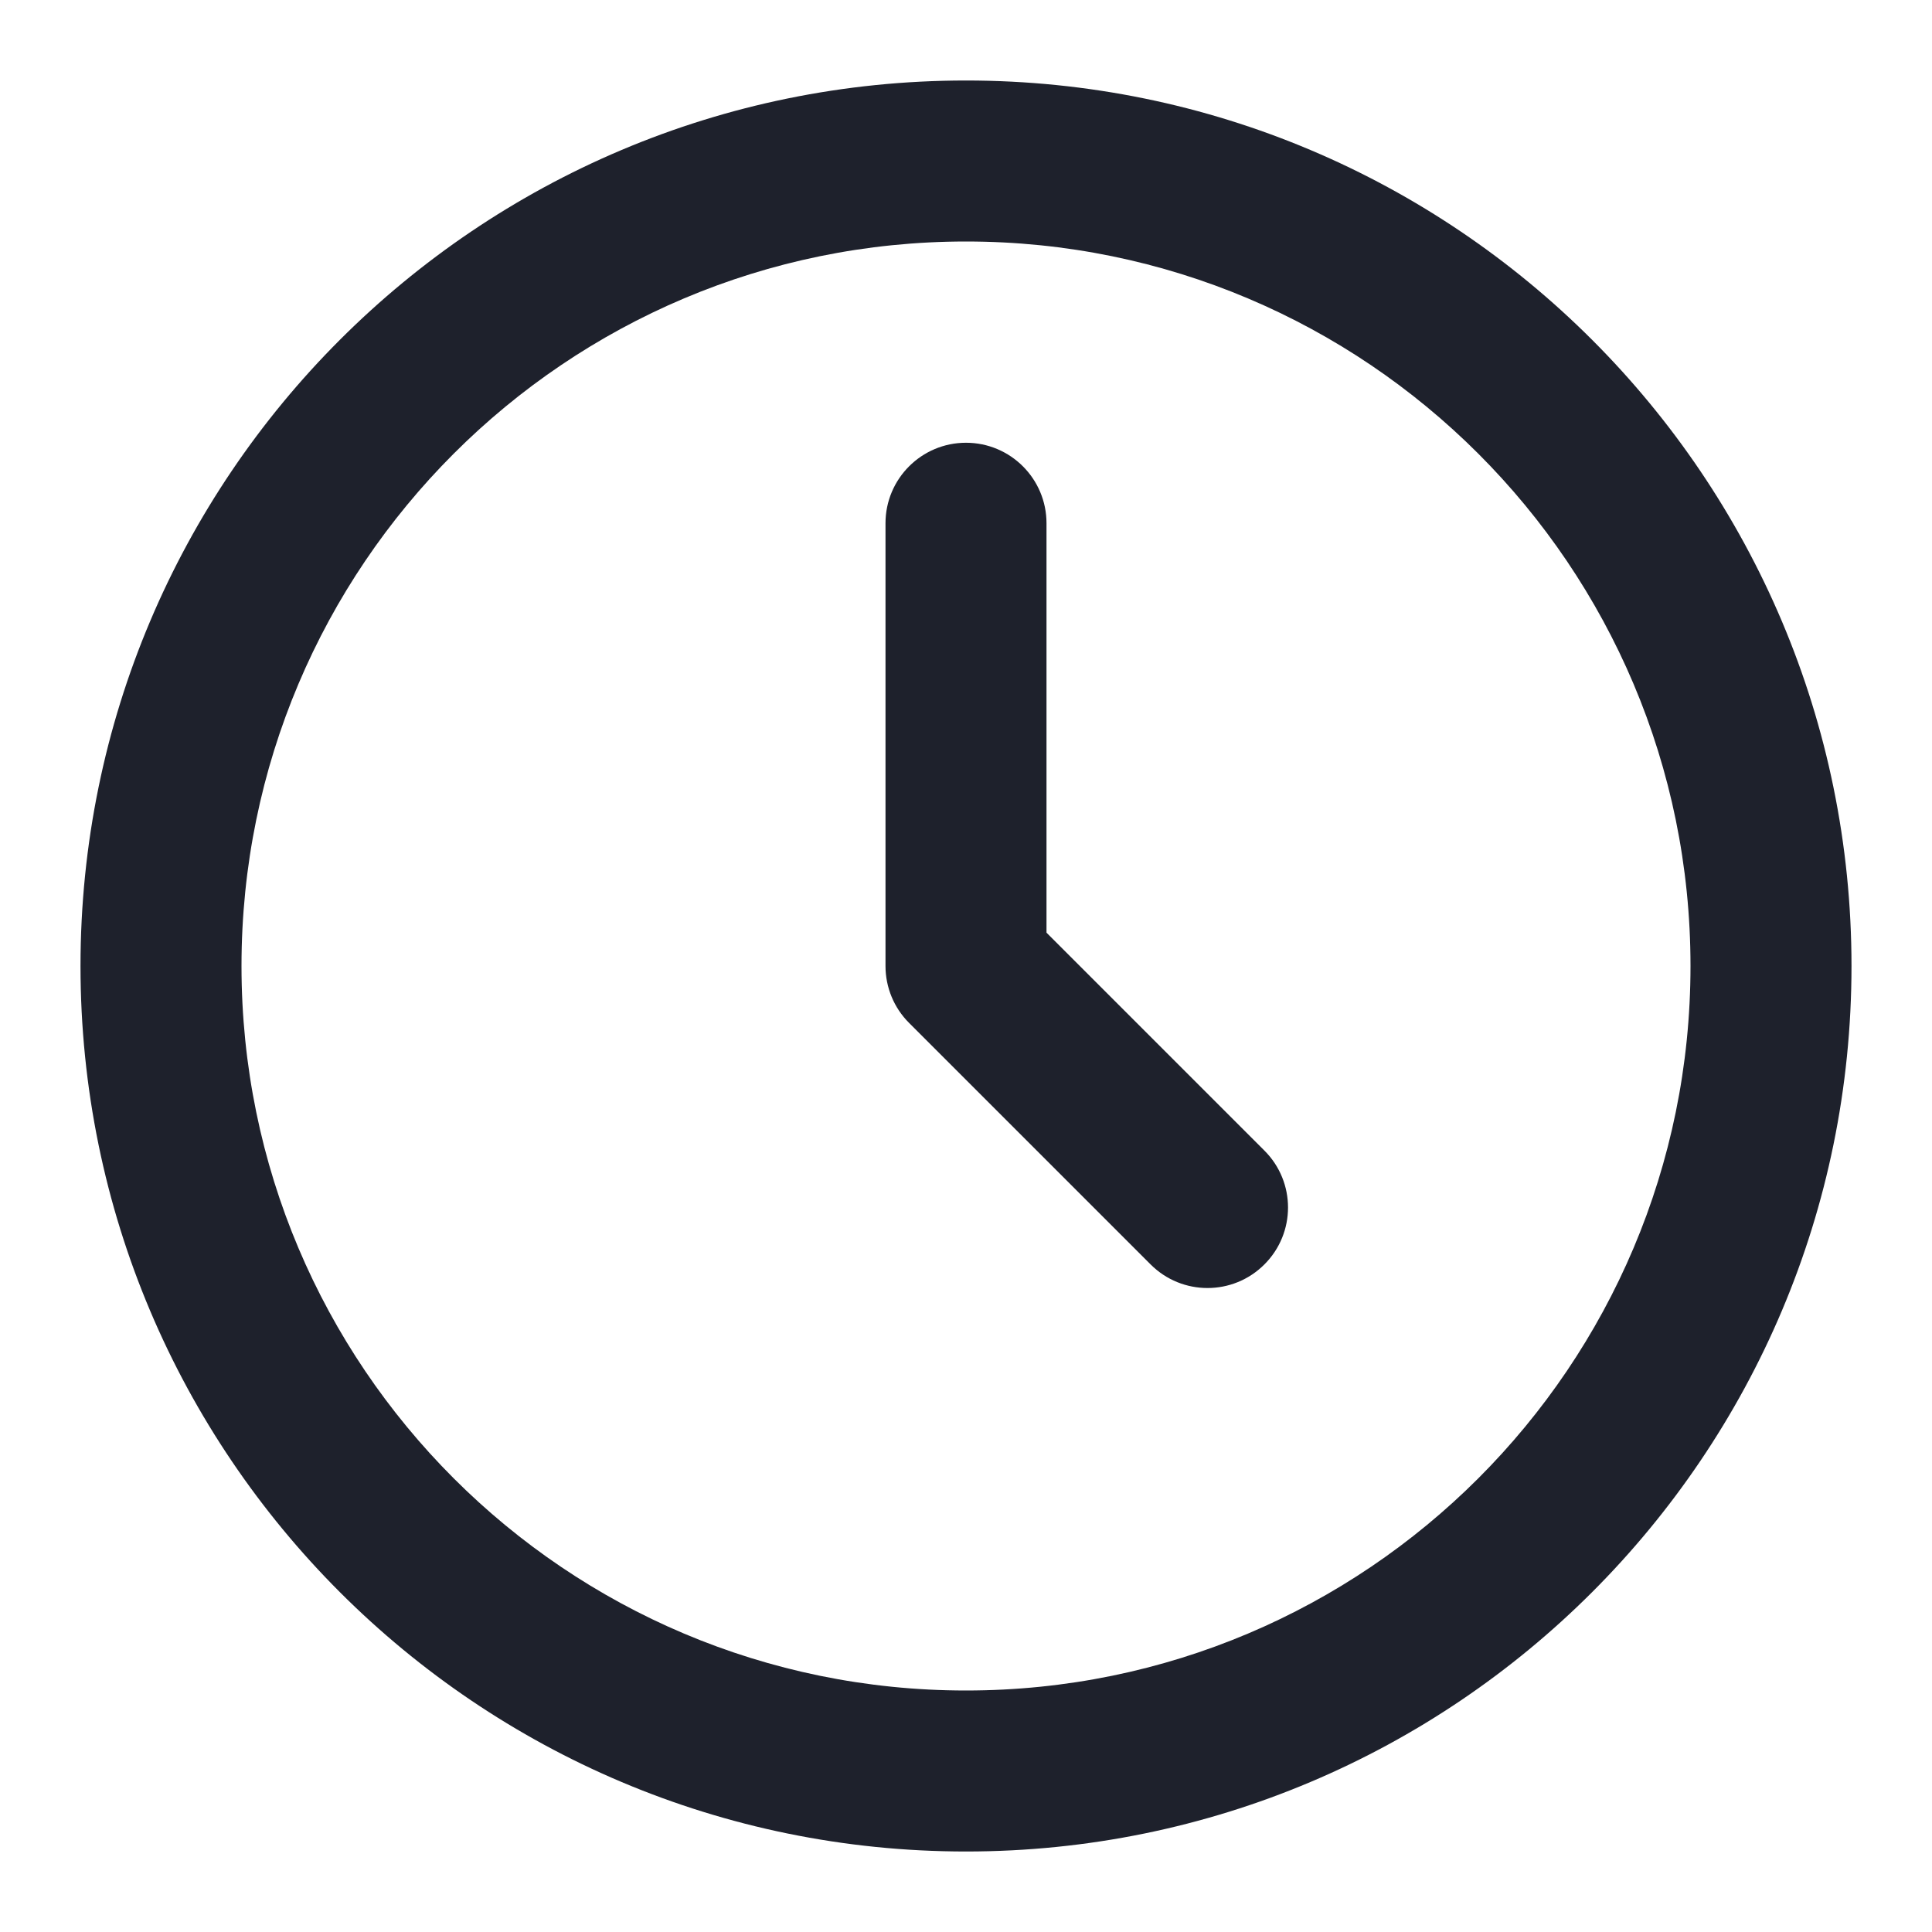
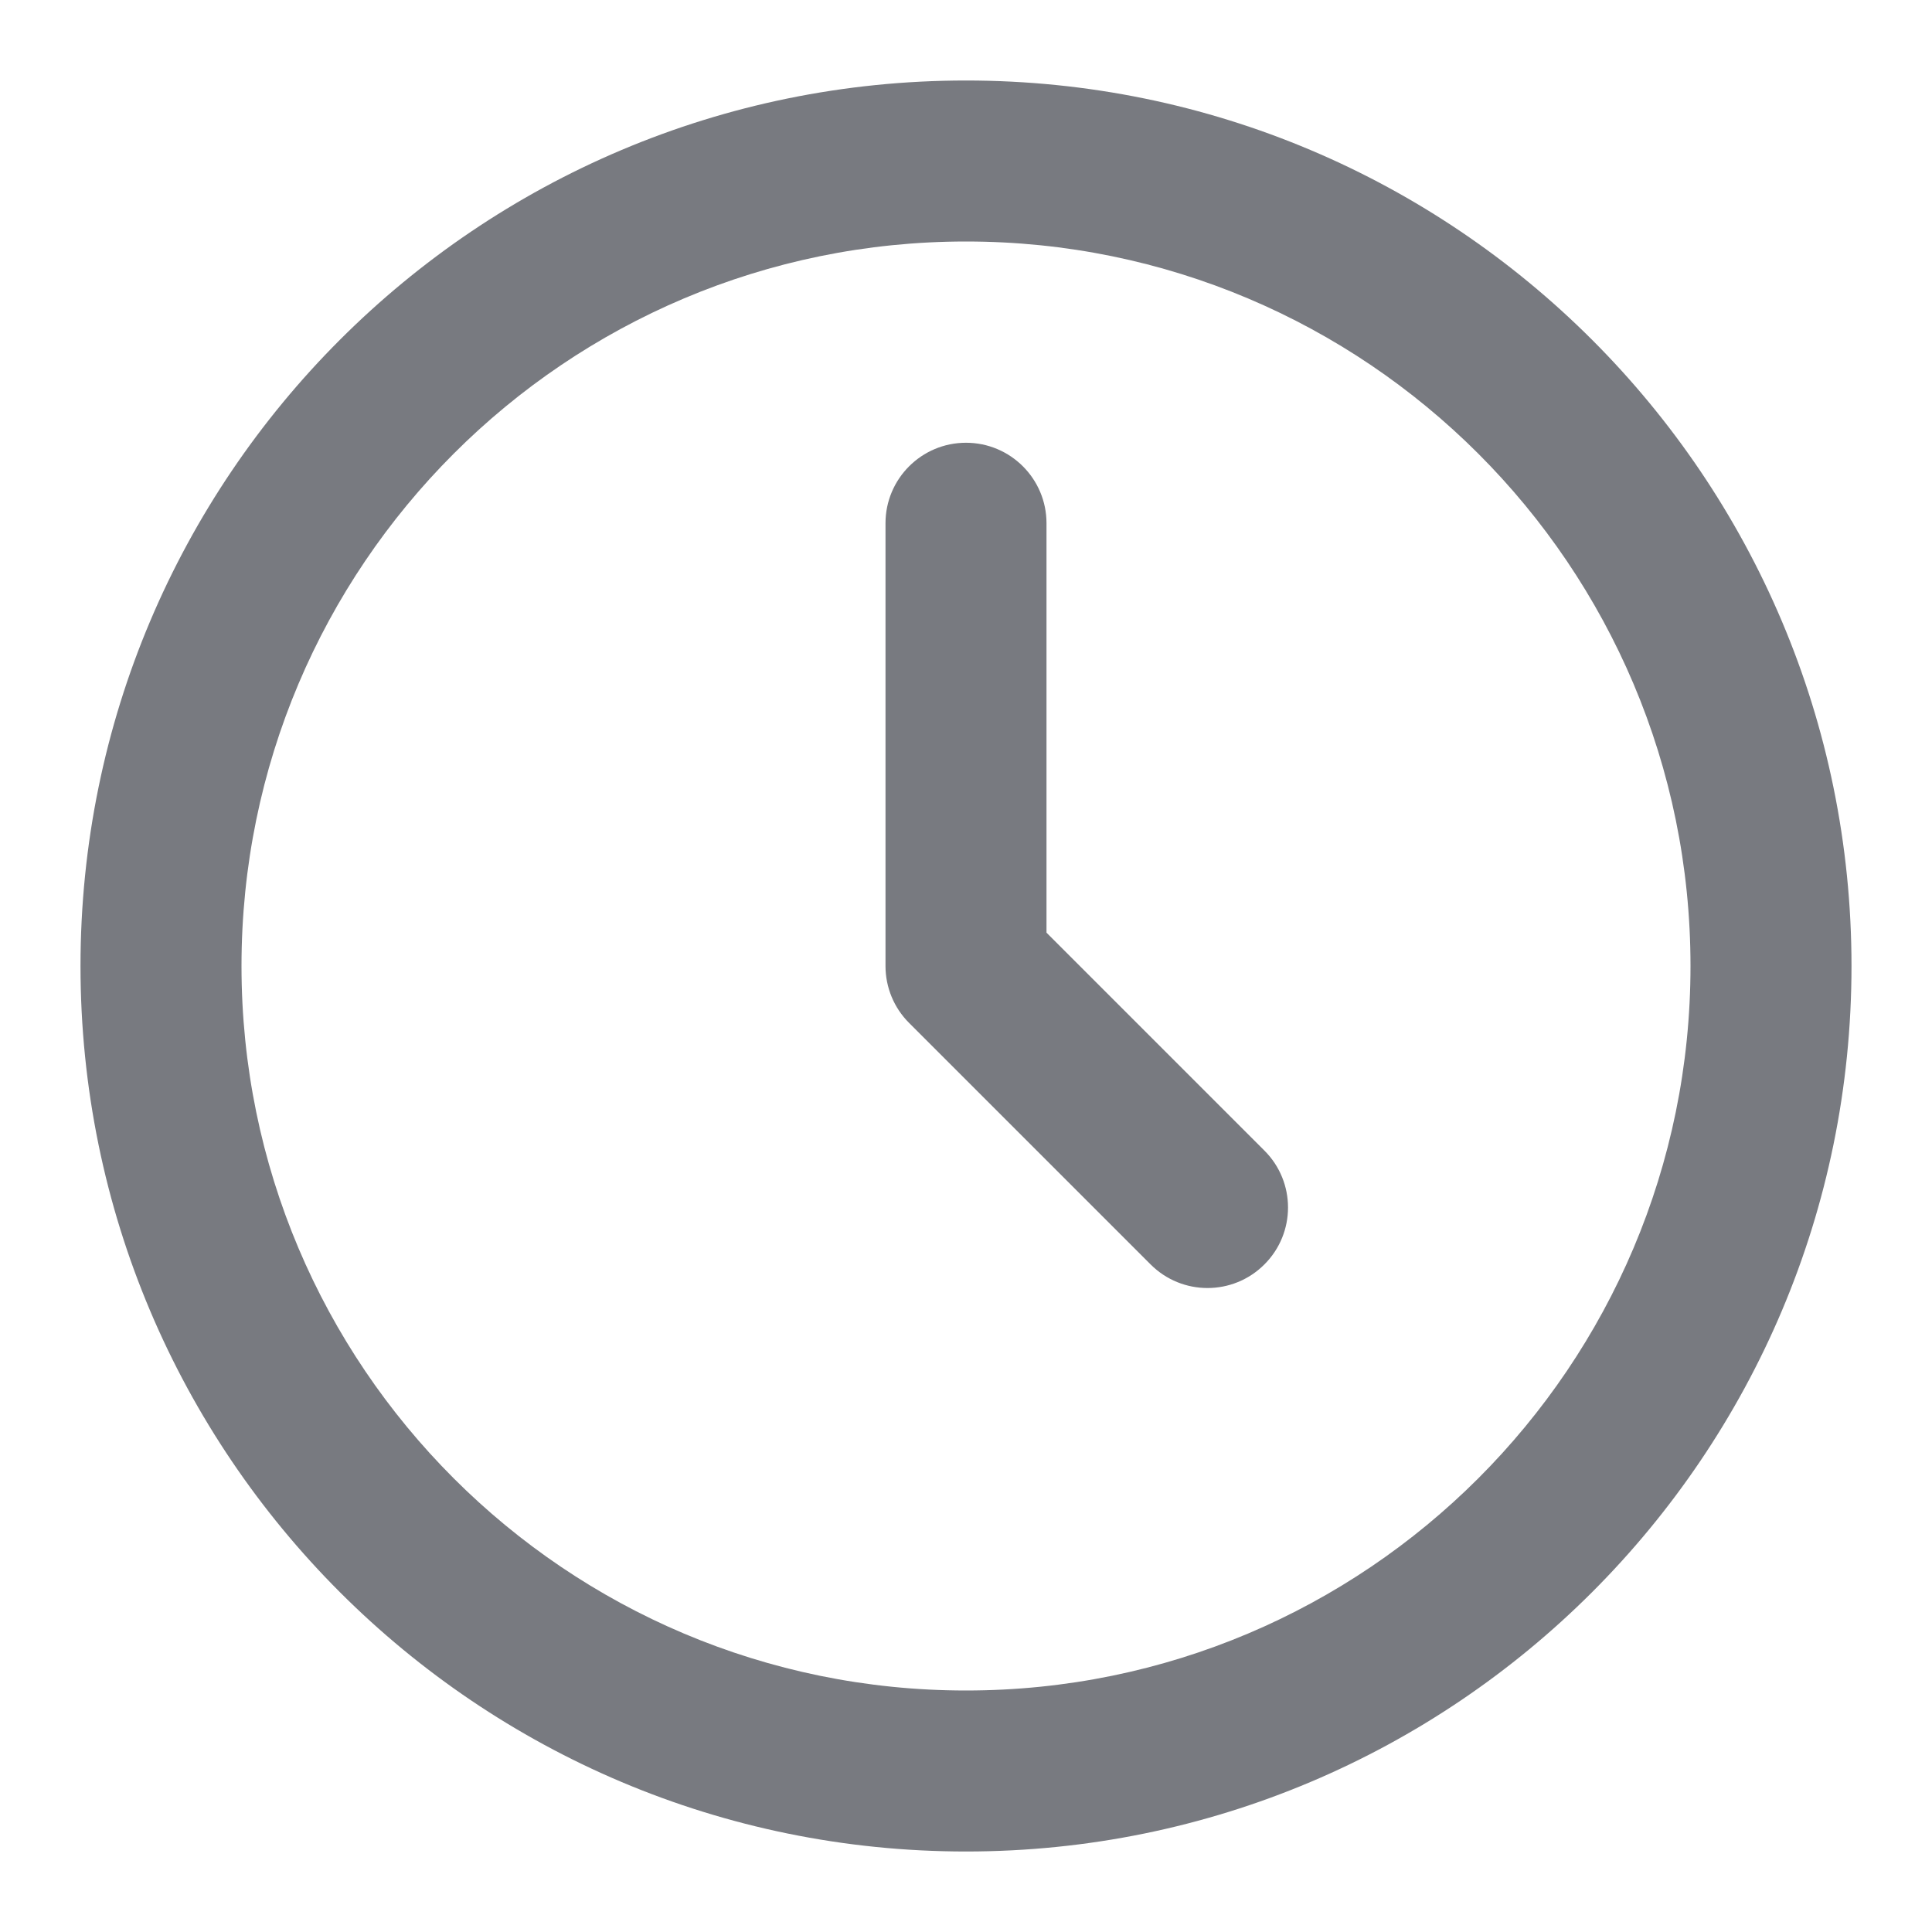
- <svg xmlns="http://www.w3.org/2000/svg" width="24" height="24" viewBox="0 0 24 24" fill="none">
-   <path d="M13 6.5C13 5.948 12.552 5.5 12 5.5C11.448 5.5 11 5.948 11 6.5V12C11 12.265 11.105 12.52 11.293 12.707L14.293 15.707C14.683 16.098 15.317 16.098 15.707 15.707C16.098 15.317 16.098 14.683 15.707 14.293L13 11.586V6.5Z" fill="#1E212C" />
-   <path fill-rule="evenodd" clip-rule="evenodd" d="M12 1C5.925 1 1 5.925 1 12C1 18.075 5.925 23 12 23C18.075 23 23 18.075 23 12C23 5.925 18.075 1 12 1ZM3 12C3 7.029 7.029 3 12 3C16.971 3 21 7.029 21 12C21 16.971 16.971 21 12 21C7.029 21 3 16.971 3 12Z" fill="#1E212C" />
+ <svg xmlns="http://www.w3.org/2000/svg" width="16" height="16" viewBox="0 0 24 24" fill="none">
+   <path d="M13 6.5C13 5.948 12.552 5.5 12 5.5C11.448 5.5 11 5.948 11 6.5V12C11 12.265 11.105 12.52 11.293 12.707L14.293 15.707C14.683 16.098 15.317 16.098 15.707 15.707C16.098 15.317 16.098 14.683 15.707 14.293L13 11.586V6.5Z" fill="#787A80" />
+   <path fill-rule="evenodd" clip-rule="evenodd" d="M12 1C5.925 1 1 5.925 1 12C1 18.075 5.925 23 12 23C18.075 23 23 18.075 23 12C23 5.925 18.075 1 12 1ZM3 12C3 7.029 7.029 3 12 3C16.971 3 21 7.029 21 12C21 16.971 16.971 21 12 21C7.029 21 3 16.971 3 12Z" fill="#787A80" />
</svg>
